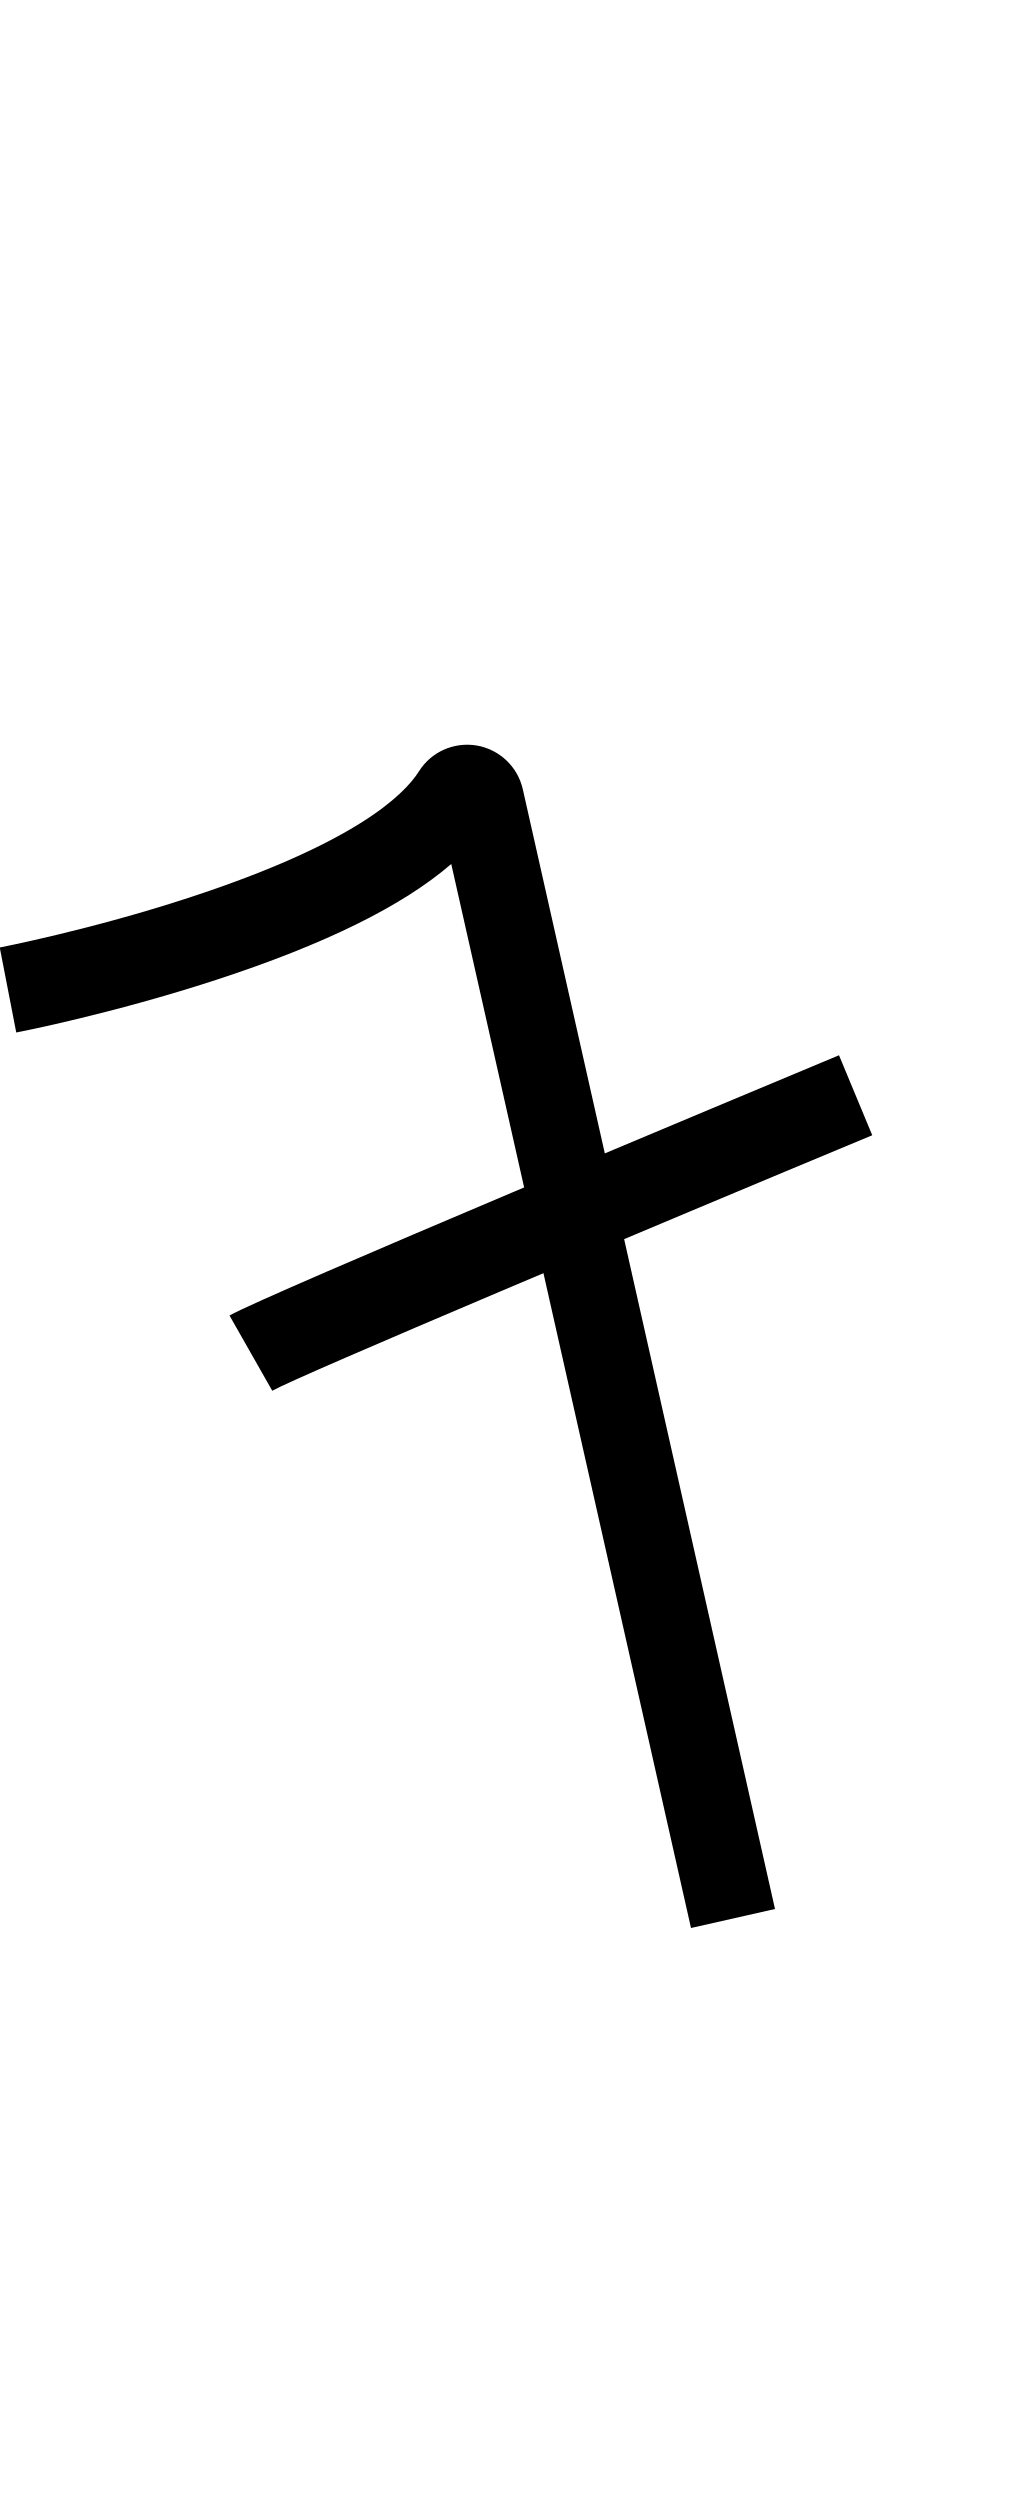
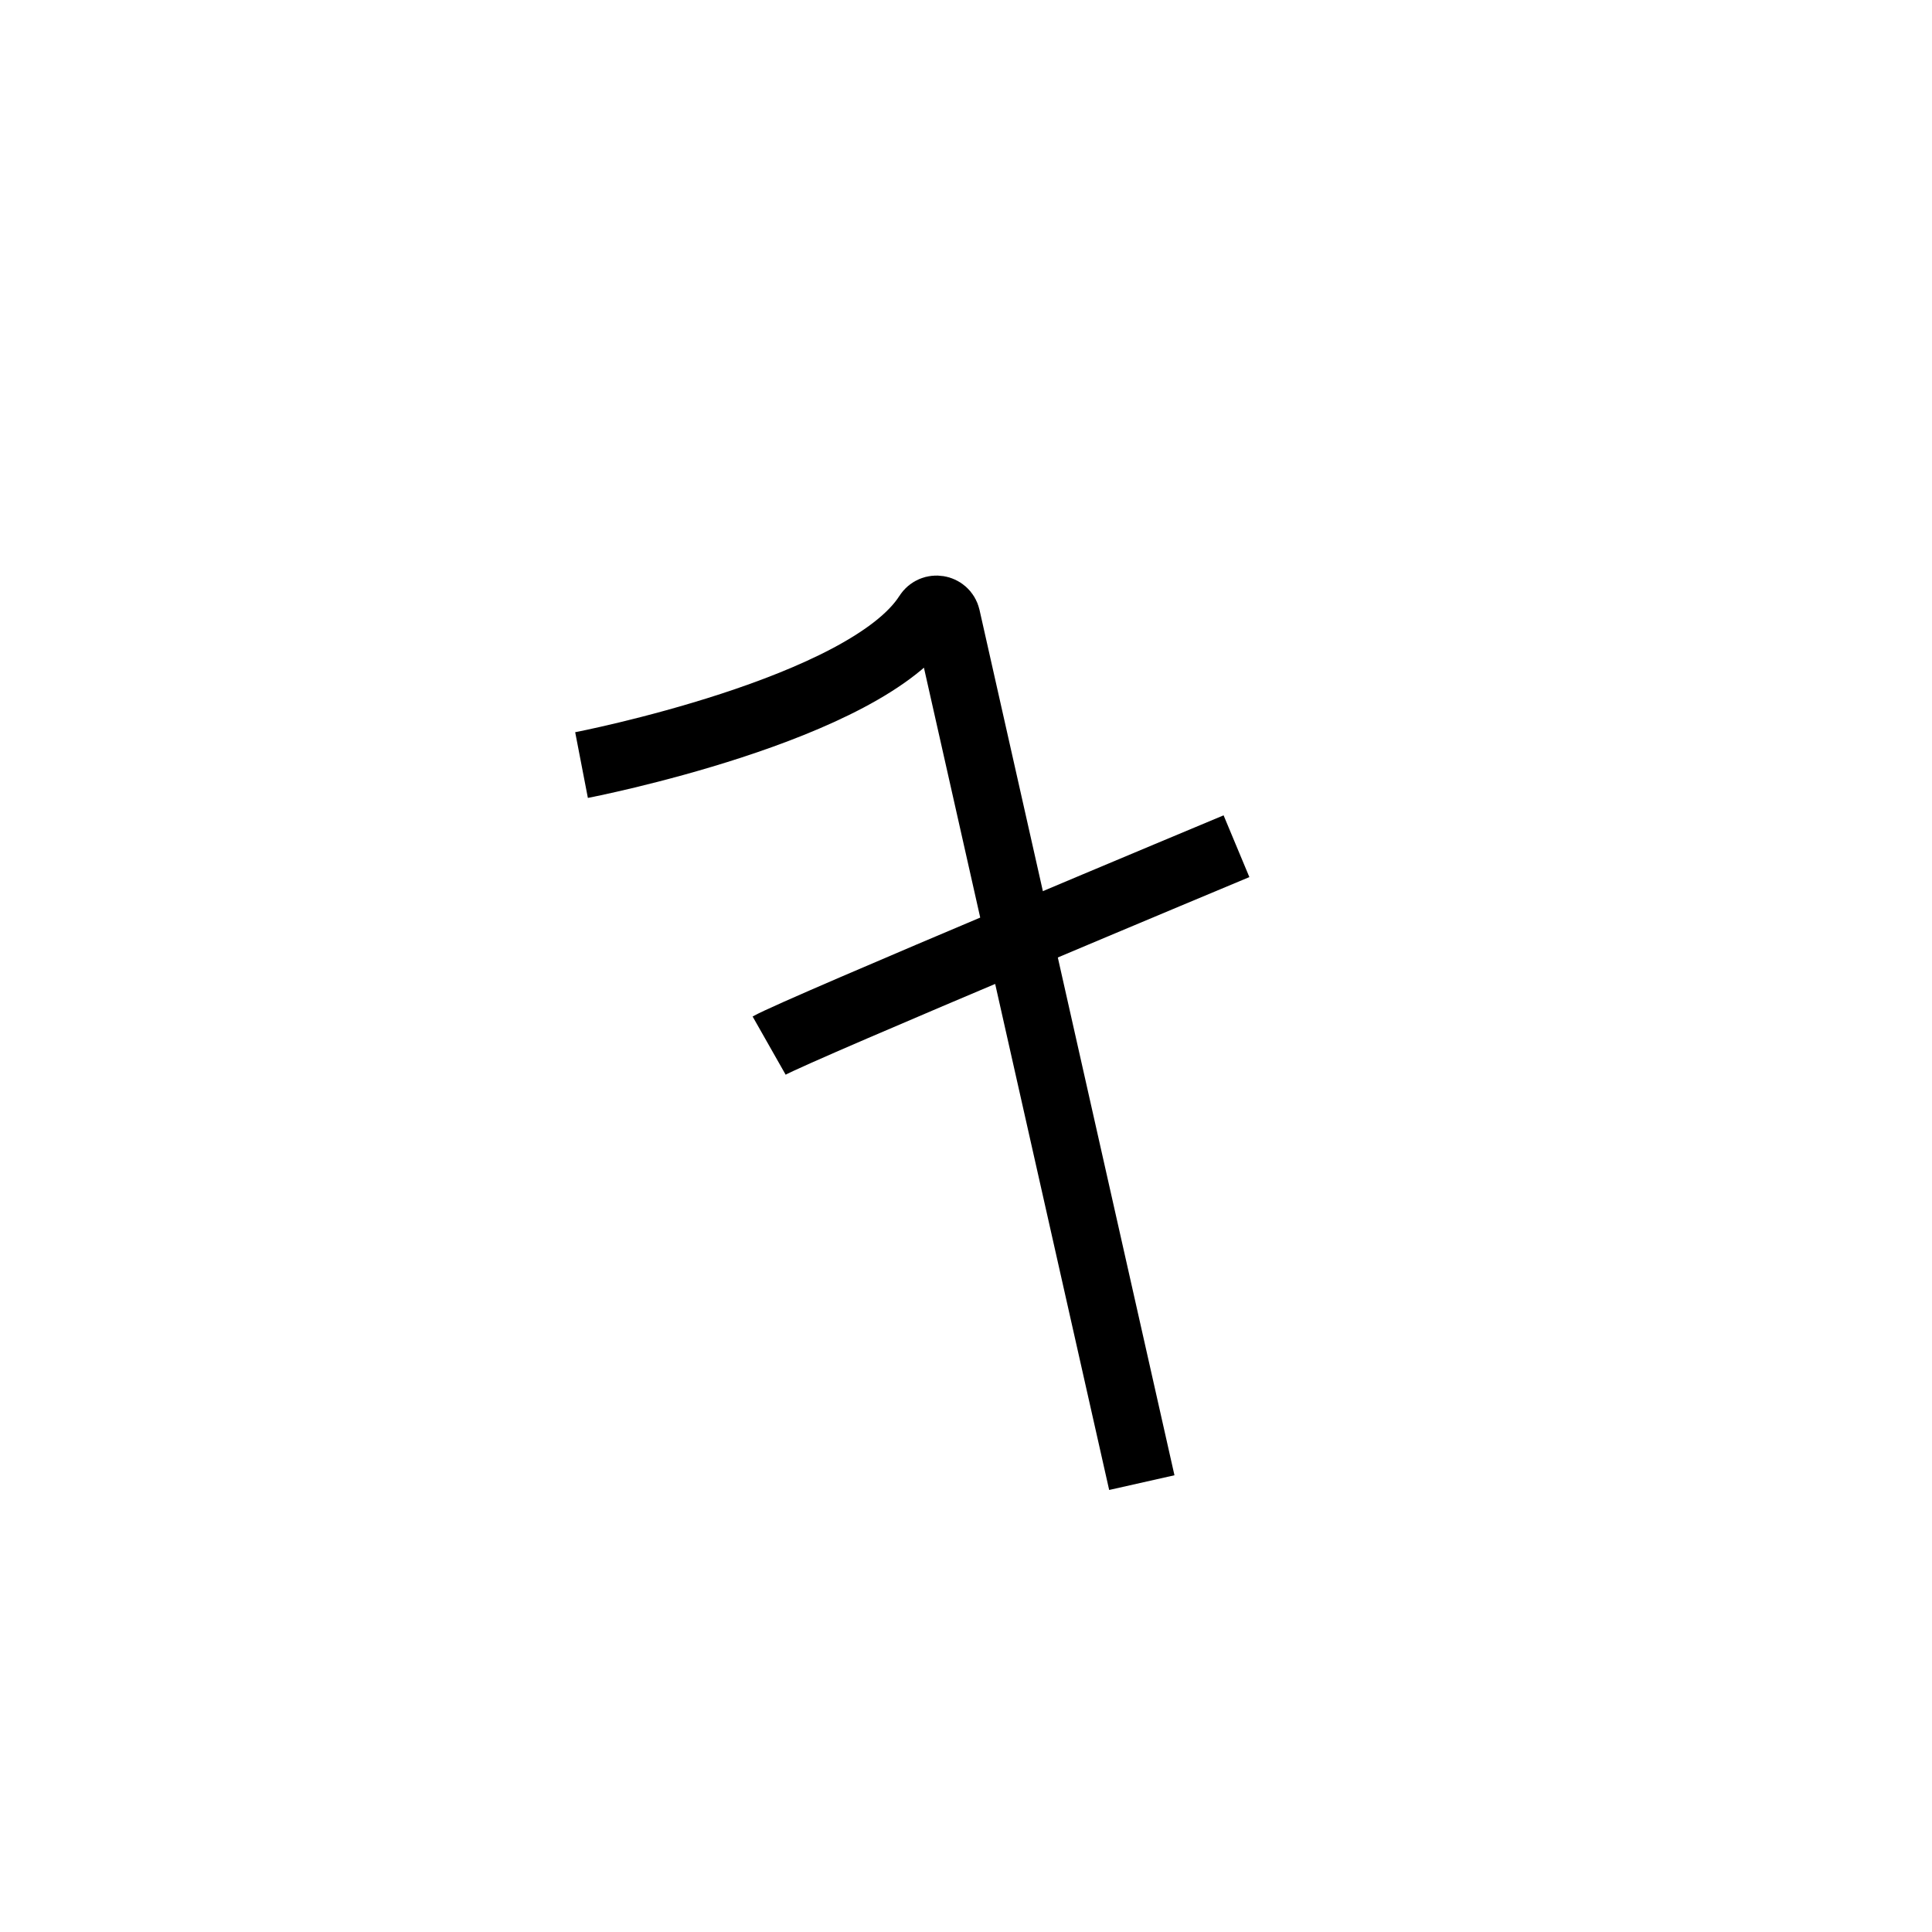
- <svg xmlns="http://www.w3.org/2000/svg" version="1.1" id="Layer_1" x="0px" y="0px" viewBox="194 -104 409 1000" style="enable-background:new 194 -104 409 1000;" xml:space="preserve">
+ <svg xmlns="http://www.w3.org/2000/svg" version="1.1" id="Layer_1" x="0px" y="0px" viewBox="0 0 1000 1000" style="enable-background:new 0 0 1000 1000;" xml:space="preserve">
+   <style type="text/css">
+ 	.st0{fill:none;stroke:#000000;stroke-width:34.64;stroke-miterlimit:10;}
+ </style>
  <g id="Guide">
</g>
  <g id="Layer_4">
</g>
  <g id="Layer_3">
-     <path d="M470.4,667.2l-95.9-425.6c-19.6,16.9-50.7,32.2-94.2,46.4c-41.4,13.5-78.2,20.7-79.8,21l-6.6-34l3.3,17l-3.3-17   c0.4-0.1,36.6-7.1,75.9-20c65.7-21.5,85.7-40.8,91.8-50.5c4.9-7.8,14-11.8,23.1-10.3c9.1,1.6,16.3,8.4,18.4,17.4l100.9,448   L470.4,667.2z" />
+     <path class="st0" d="M301,396c0,0,147.5-28.5,179.1-78.2c2.6-4.1,8.9-3.1,10,1.7l100.9,447.9" />
  </g>
-   <path d="M302.9,452.3l-17.1-30.1c15-8.5,205.7-88.2,243.8-104.1l13.3,32C455.9,386.3,313.7,446.2,302.9,452.3z" />
+   <path class="st0" d="M398.1,541.2C412.9,532.8,640,438,640,438" />
</svg>
